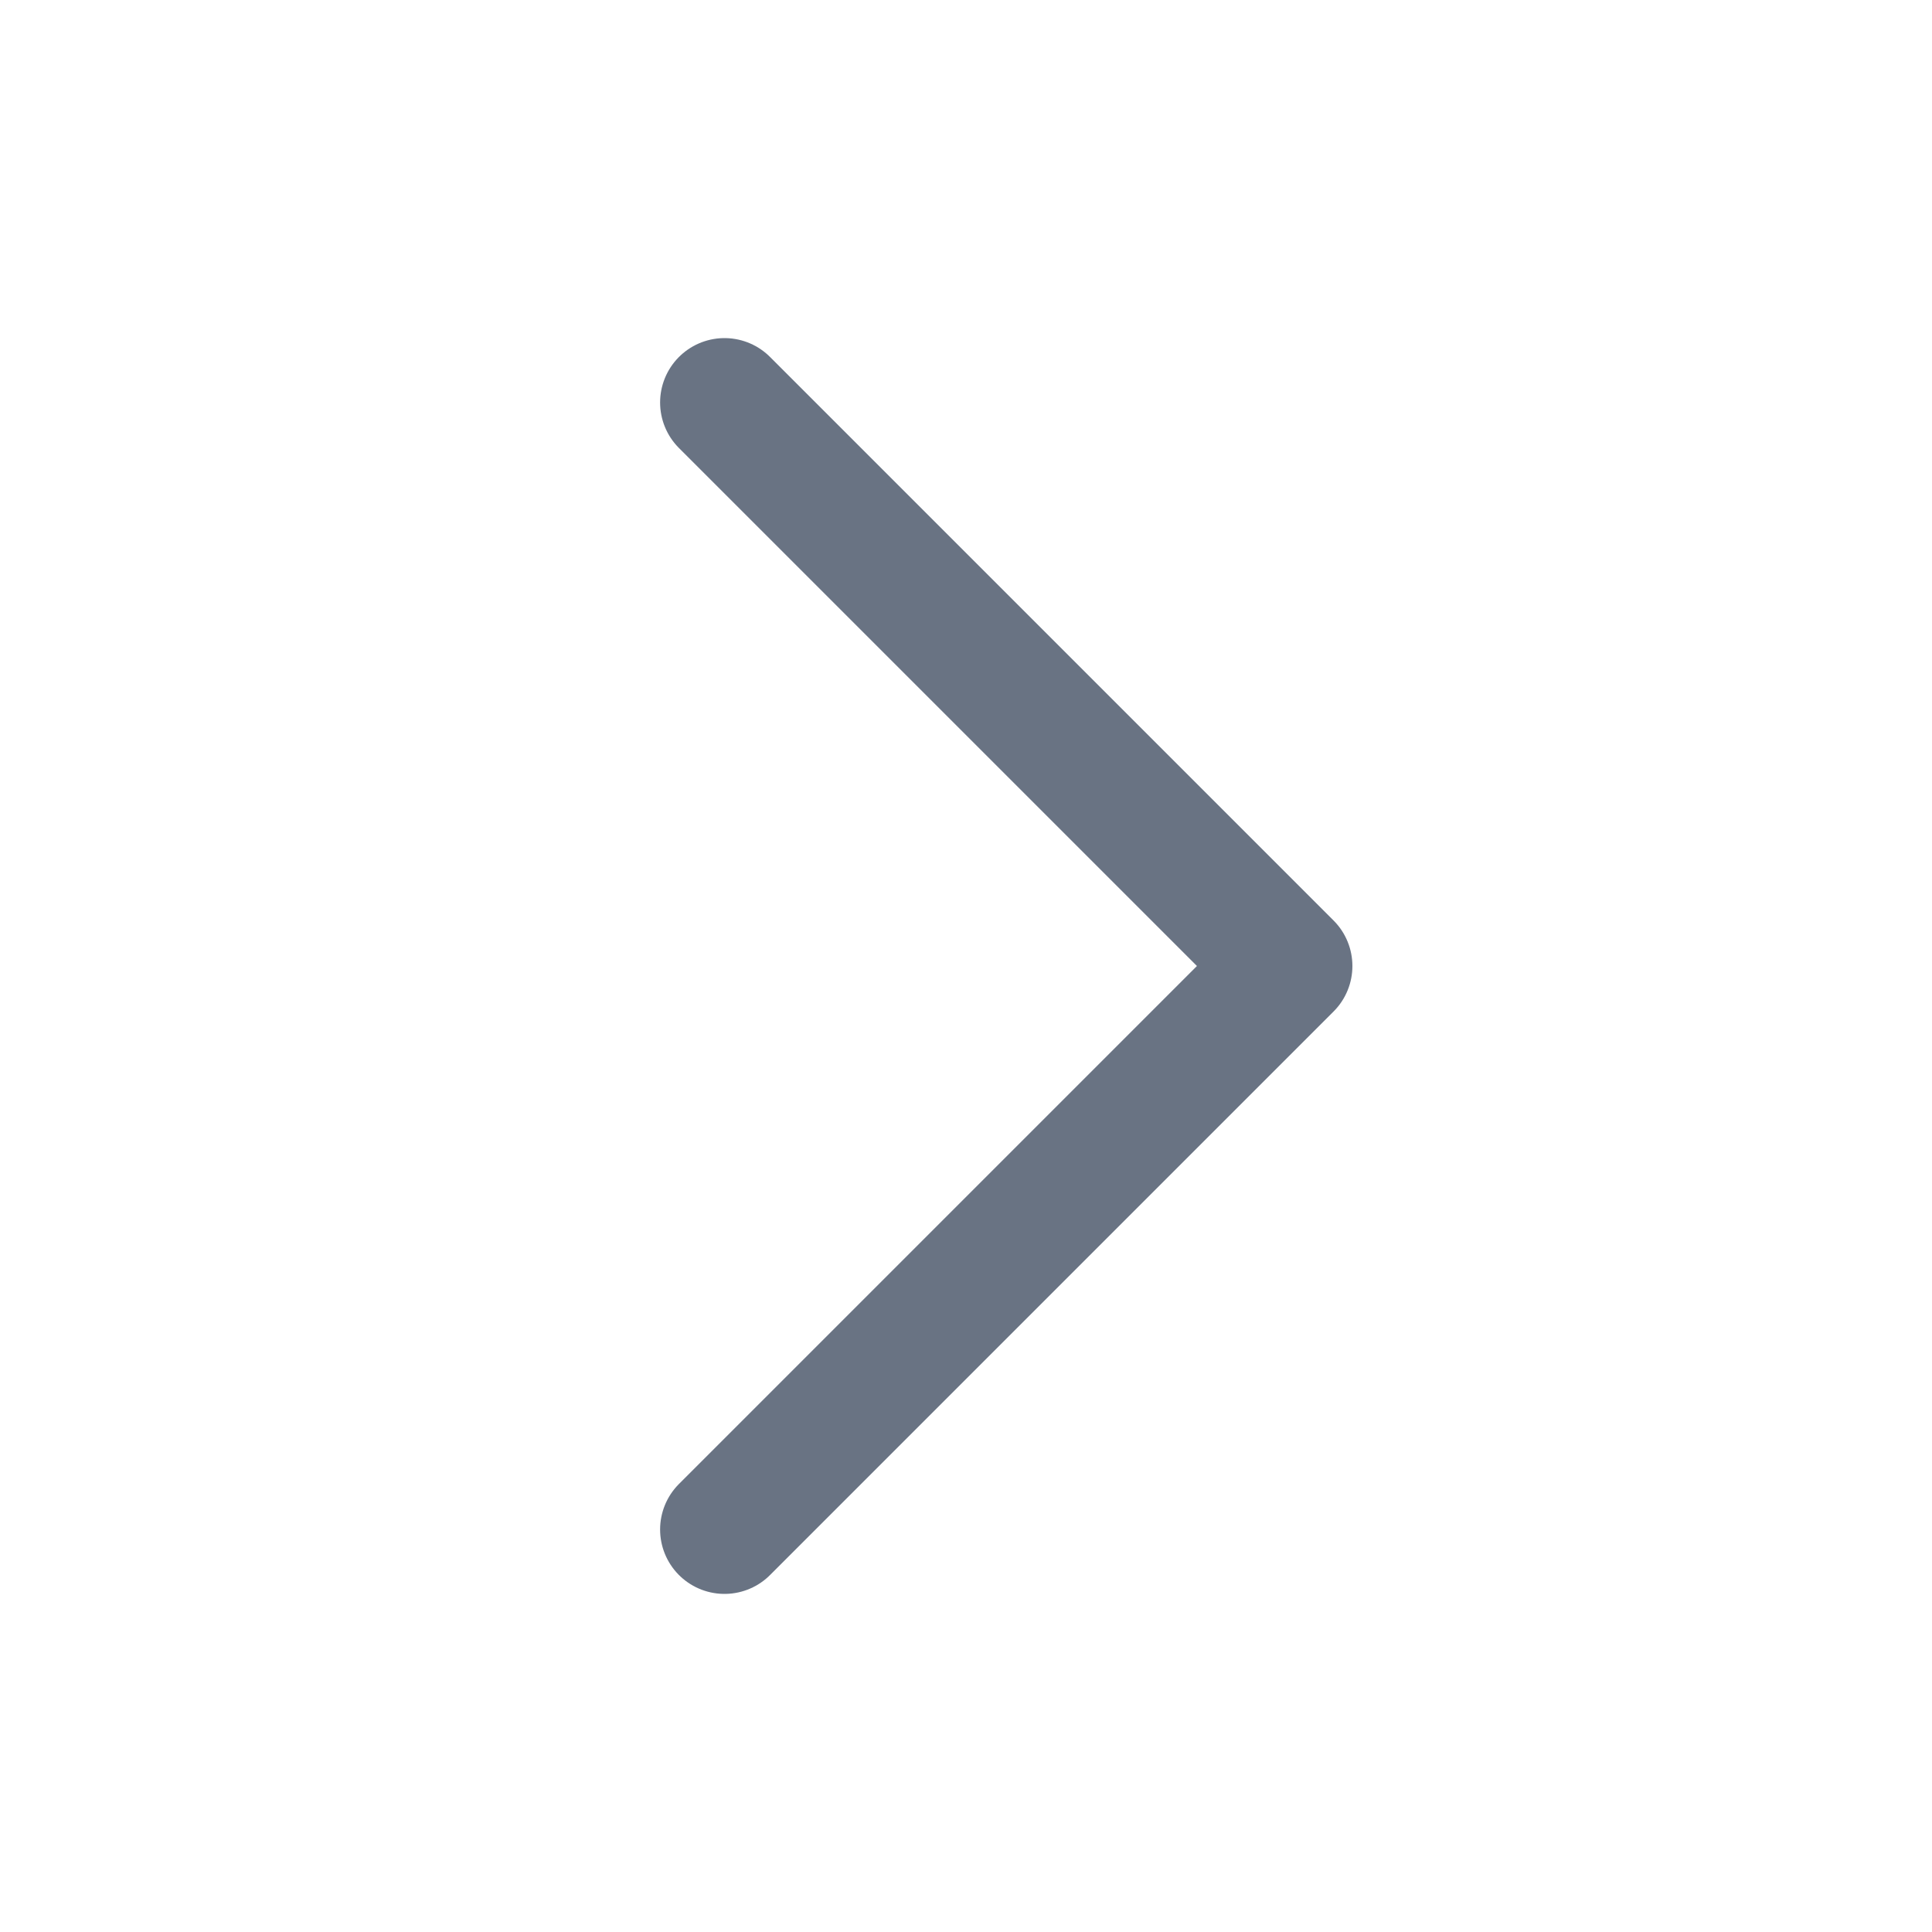
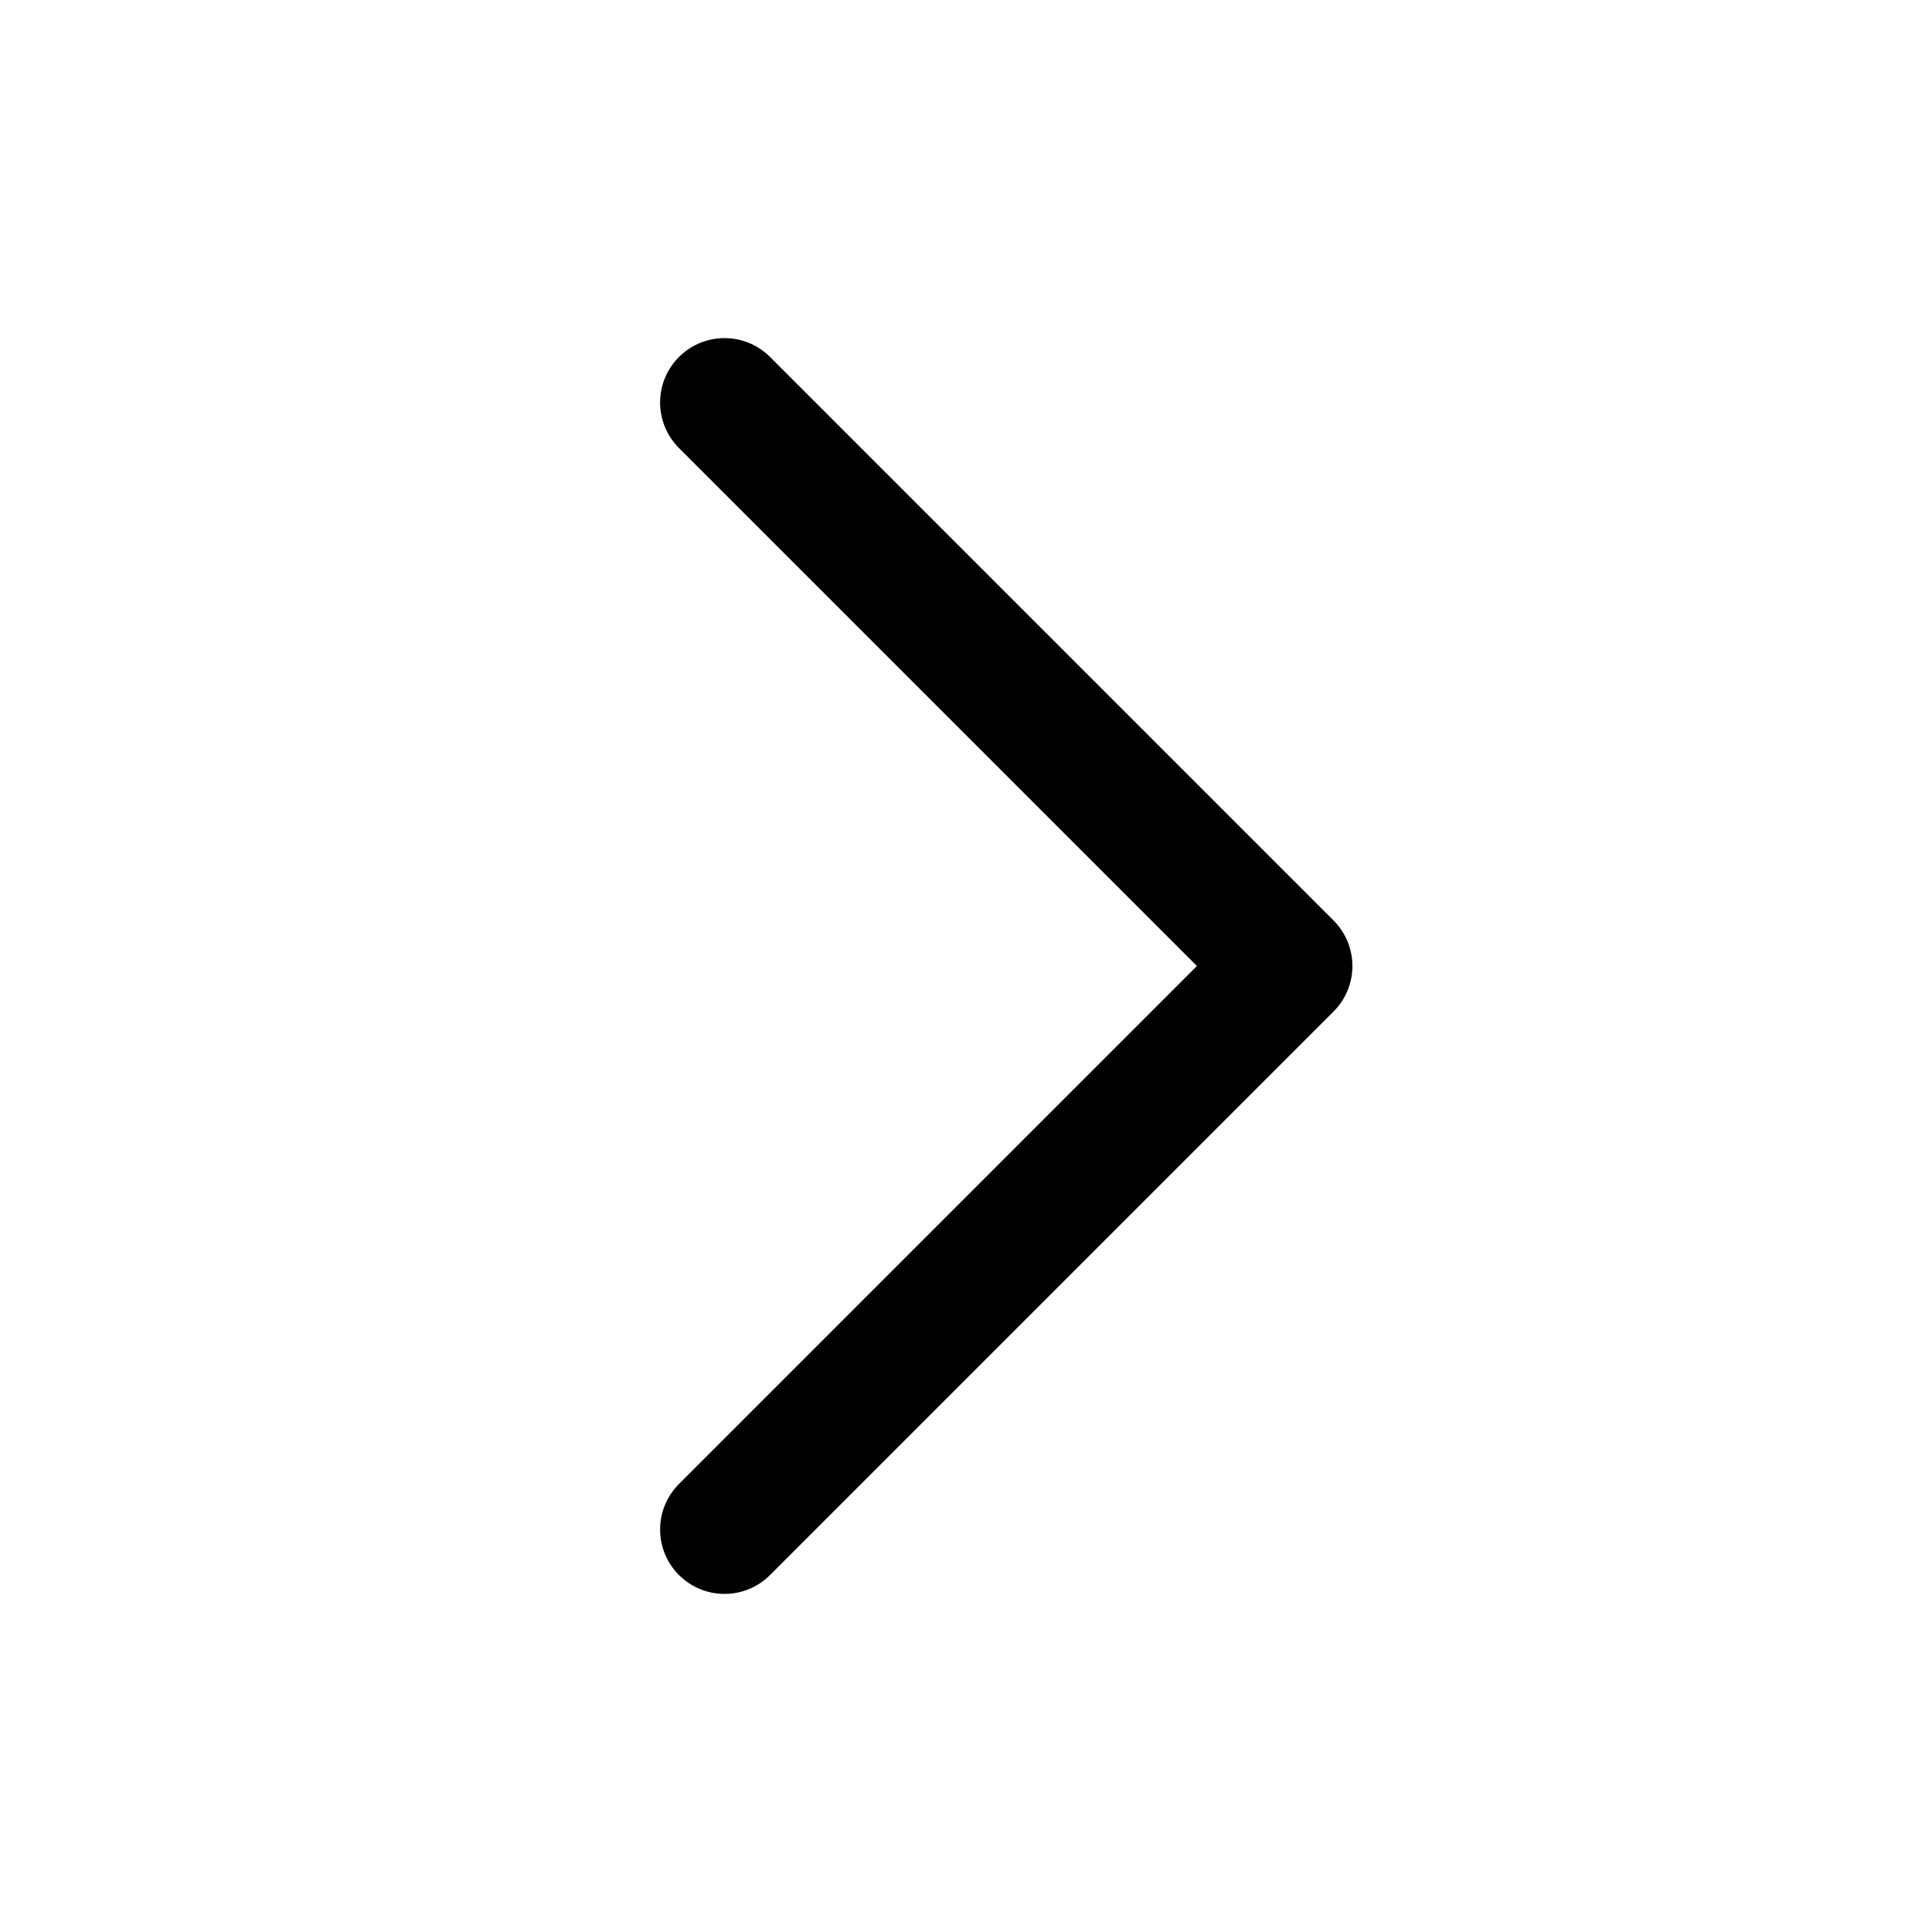
<svg xmlns="http://www.w3.org/2000/svg" preserveAspectRatio="none" overflow="visible" width="24" height="24" viewBox="0 0 24 24" fill="none">
  <g id="Icon / Chevron_Right">
-     <path id="Vector" d="M9 5L16 12L9 19" stroke-width="1.6" stroke-linecap="round" stroke-linejoin="round" stroke="#697383" />
+     <path id="Vector" d="M9 5L16 12L9 19" stroke-width="1.6" stroke-linecap="round" stroke-linejoin="round" stroke="currentColor" />
  </g>
</svg>
